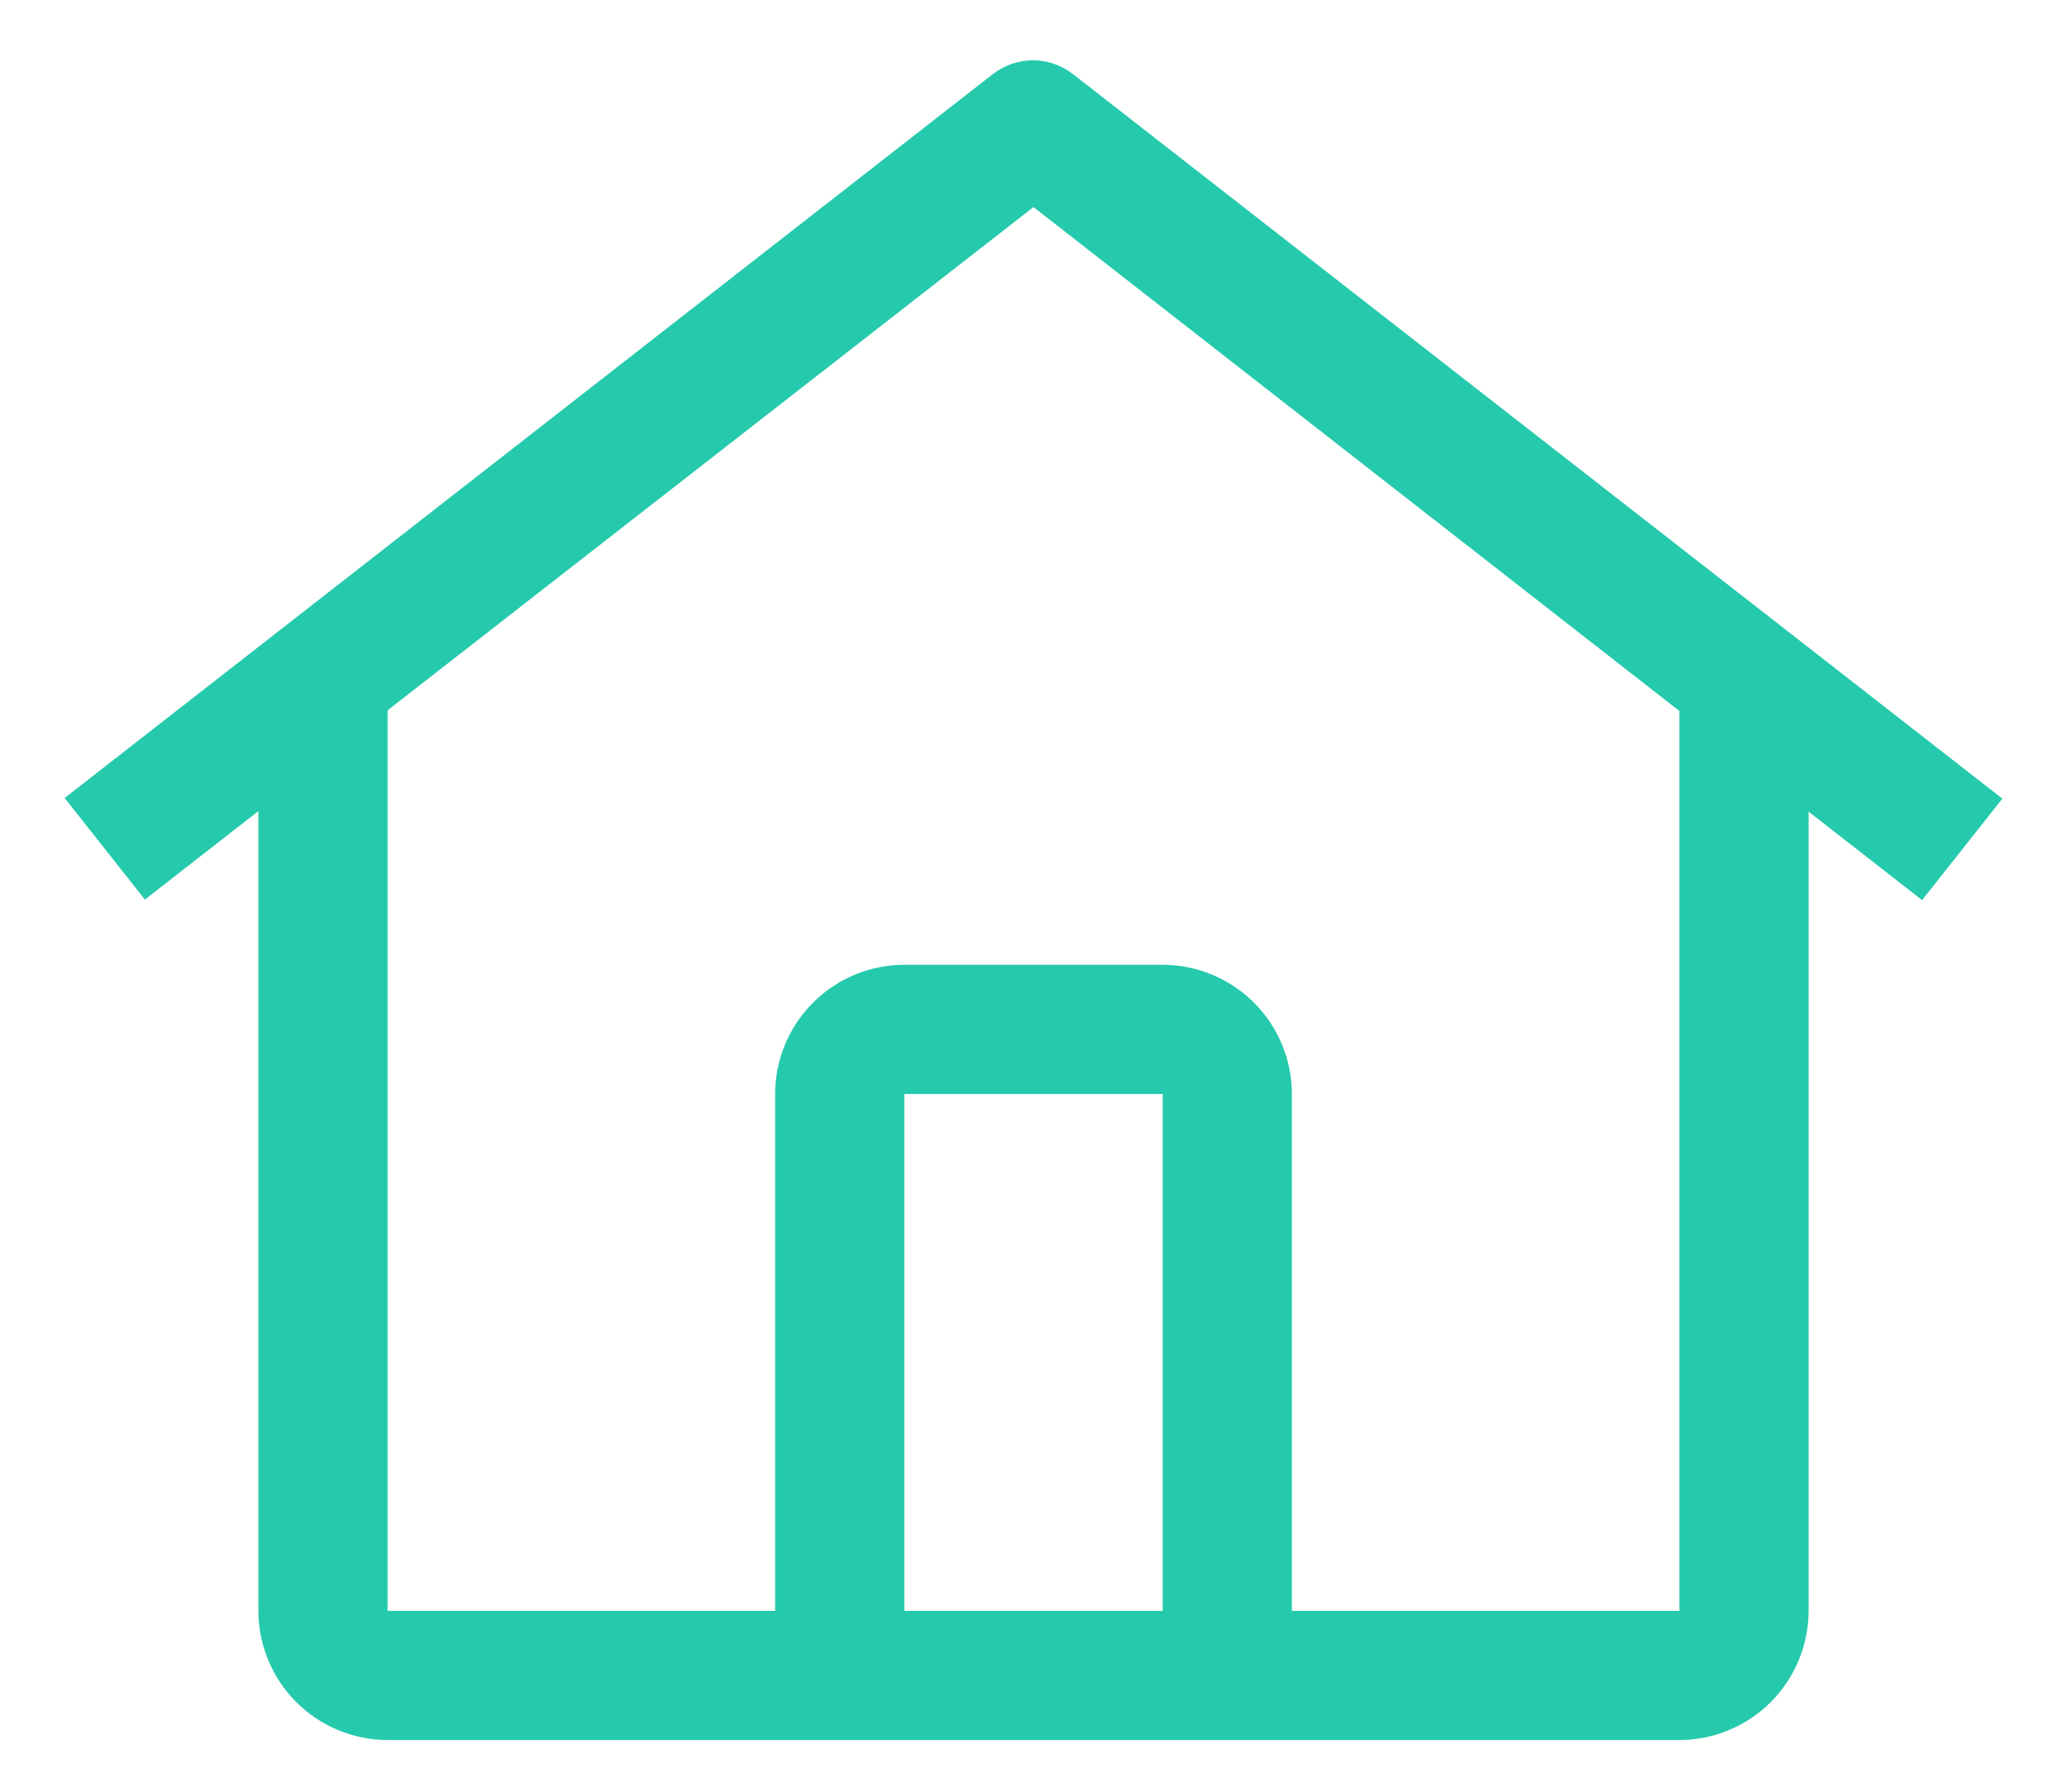
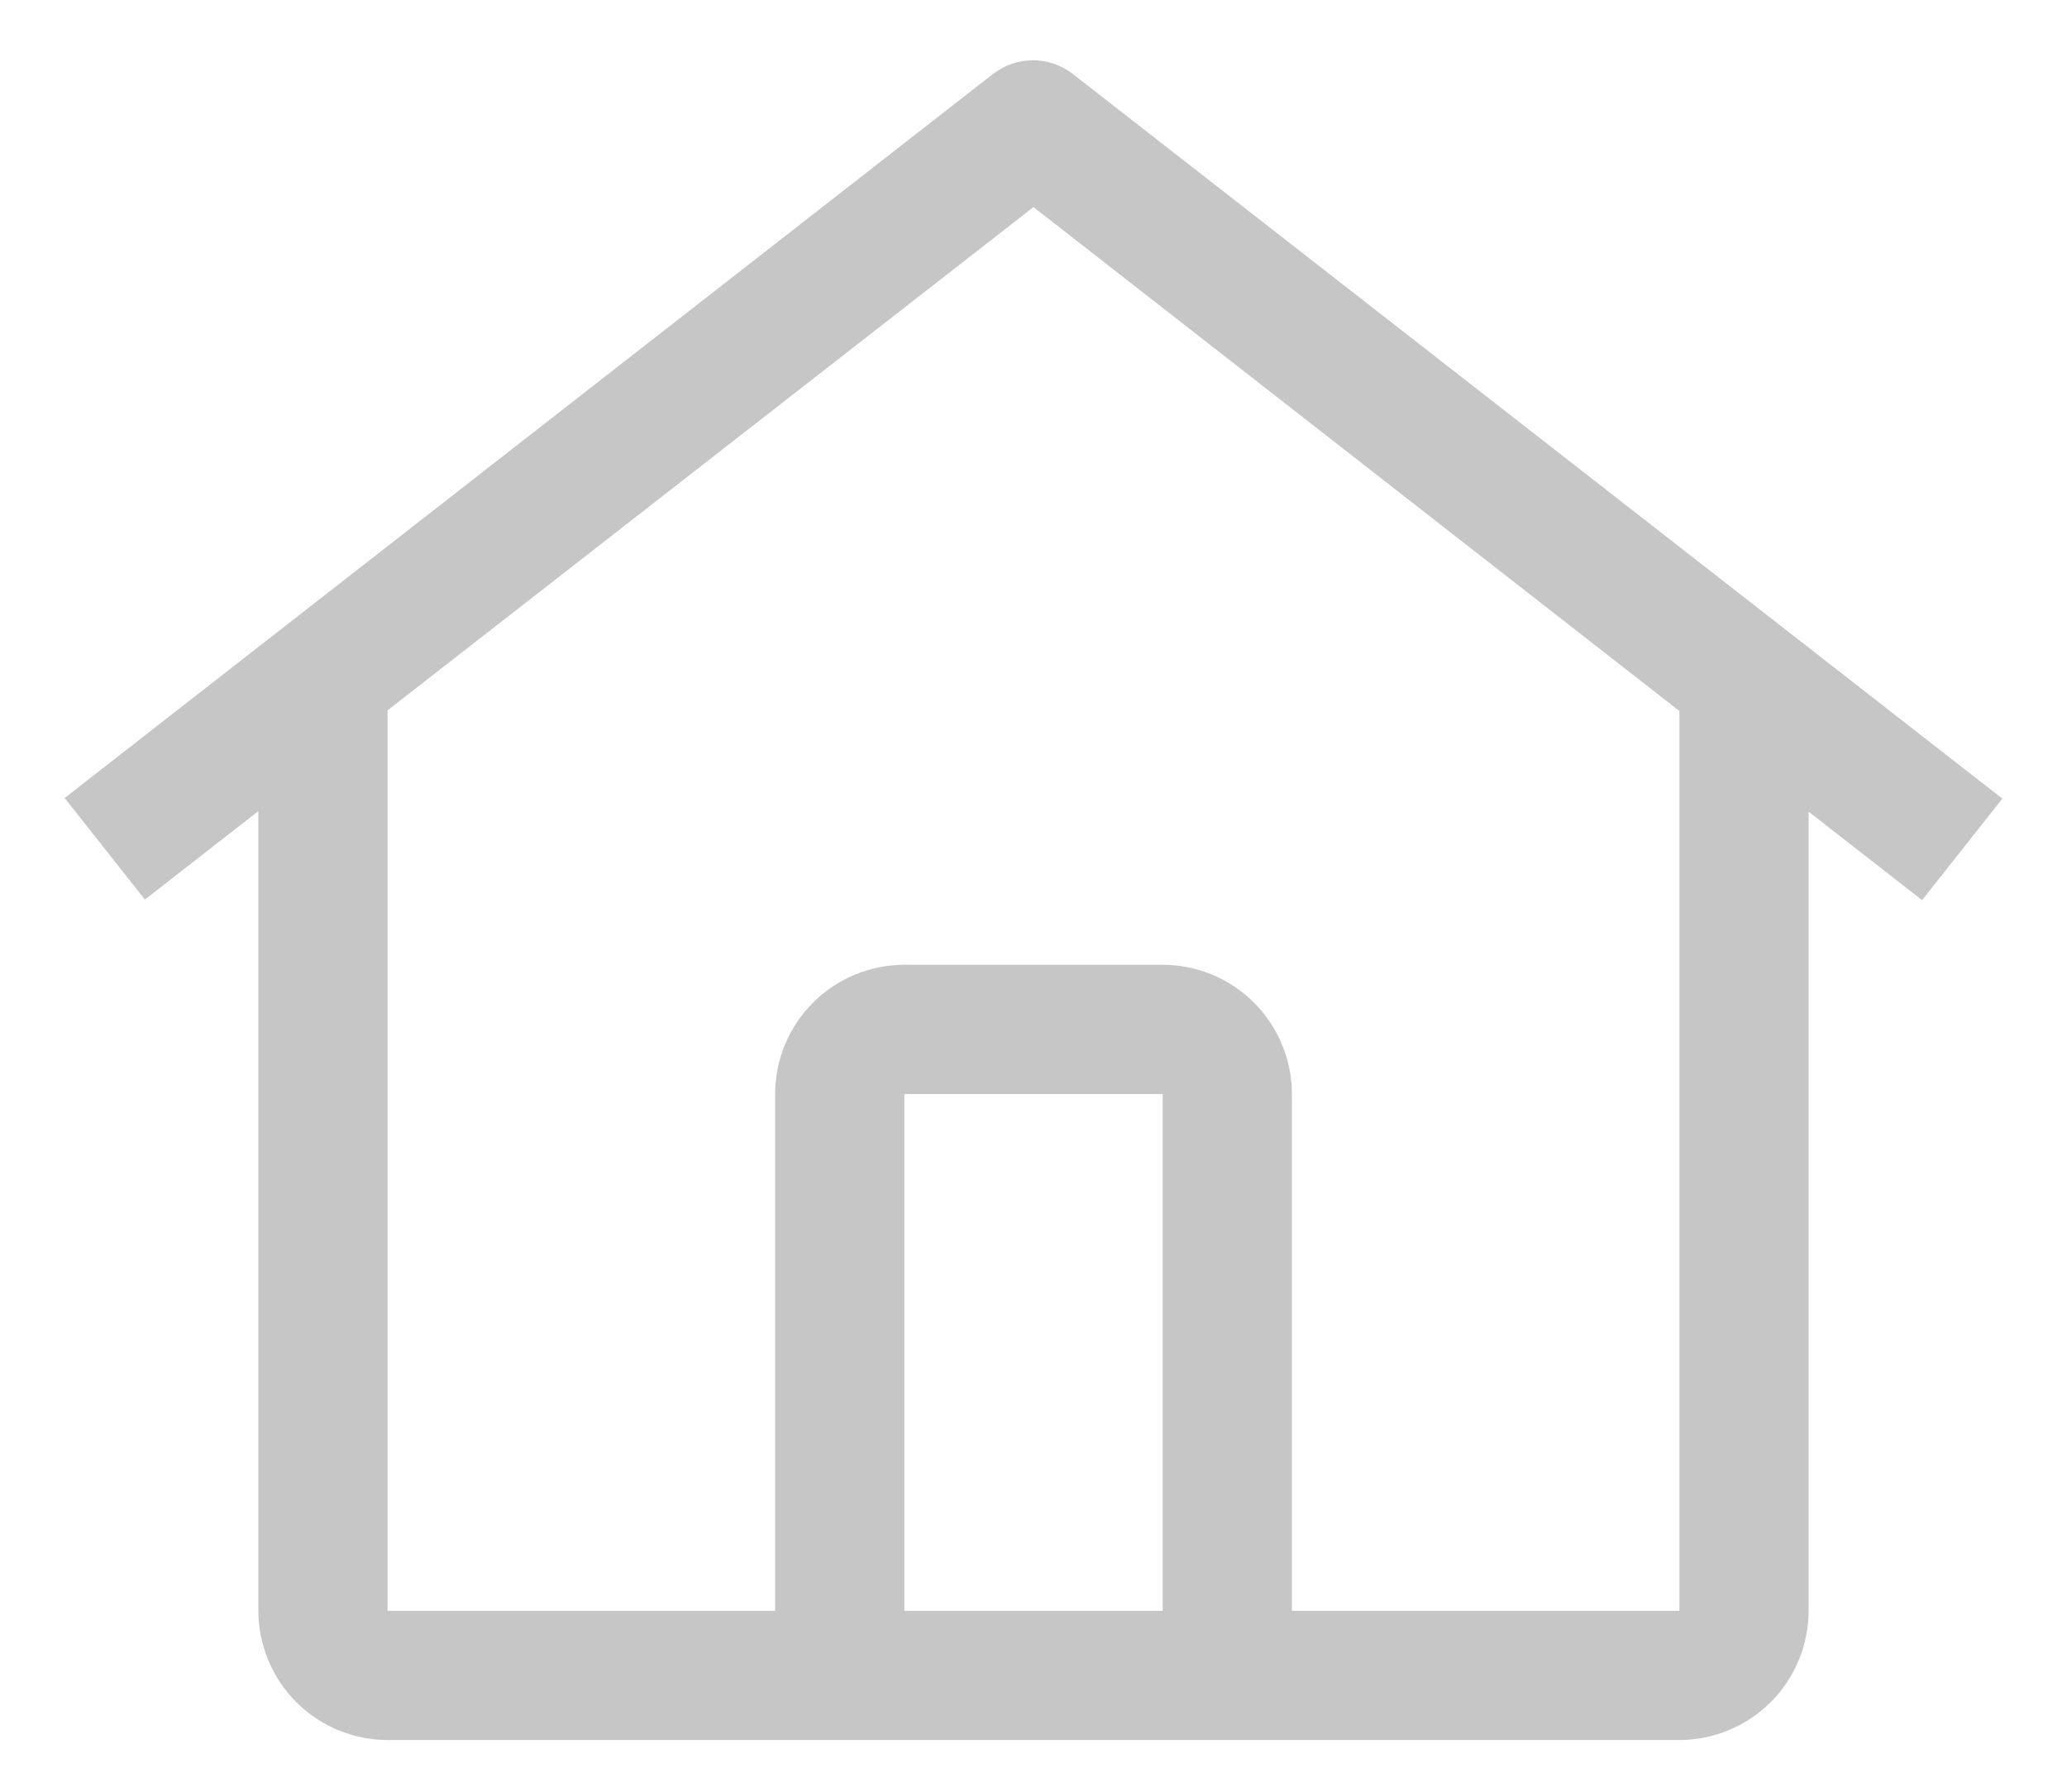
<svg xmlns="http://www.w3.org/2000/svg" width="30" height="26" viewBox="0 0 30 26" fill="none">
-   <path d="M15.574 1.076C15.407 0.946 15.203 0.875 14.992 0.875C14.781 0.875 14.576 0.946 14.409 1.076L0.938 11.58L2.103 13.054L3.75 11.77V23.375C3.751 23.872 3.949 24.348 4.3 24.7C4.652 25.051 5.128 25.249 5.625 25.25H24.375C24.872 25.249 25.348 25.051 25.7 24.7C26.051 24.348 26.249 23.872 26.25 23.375V11.778L27.897 13.062L29.062 11.589L15.574 1.076ZM16.875 23.375H13.125V15.875H16.875V23.375ZM18.75 23.375V15.875C18.75 15.378 18.552 14.901 18.2 14.55C17.849 14.198 17.372 14.001 16.875 14H13.125C12.628 14.001 12.151 14.198 11.8 14.55C11.448 14.901 11.251 15.378 11.25 15.875V23.375H5.625V10.308L15 3.005L24.375 10.318V23.375H18.75Z" fill="#25CAAC" />
+   <path d="M15.574 1.076C15.407 0.946 15.203 0.875 14.992 0.875C14.781 0.875 14.576 0.946 14.409 1.076L0.938 11.58L2.103 13.054L3.75 11.77V23.375C3.751 23.872 3.949 24.348 4.3 24.7C4.652 25.051 5.128 25.249 5.625 25.25H24.375C24.872 25.249 25.348 25.051 25.7 24.7C26.051 24.348 26.249 23.872 26.25 23.375V11.778L27.897 13.062L29.062 11.589L15.574 1.076ZM16.875 23.375H13.125V15.875H16.875V23.375ZM18.75 23.375V15.875C18.75 15.378 18.552 14.901 18.2 14.55C17.849 14.198 17.372 14.001 16.875 14H13.125C12.628 14.001 12.151 14.198 11.8 14.55C11.448 14.901 11.251 15.378 11.25 15.875V23.375H5.625V10.308L15 3.005L24.375 10.318V23.375H18.75Z" fill="#C6C6C6" />
</svg>
